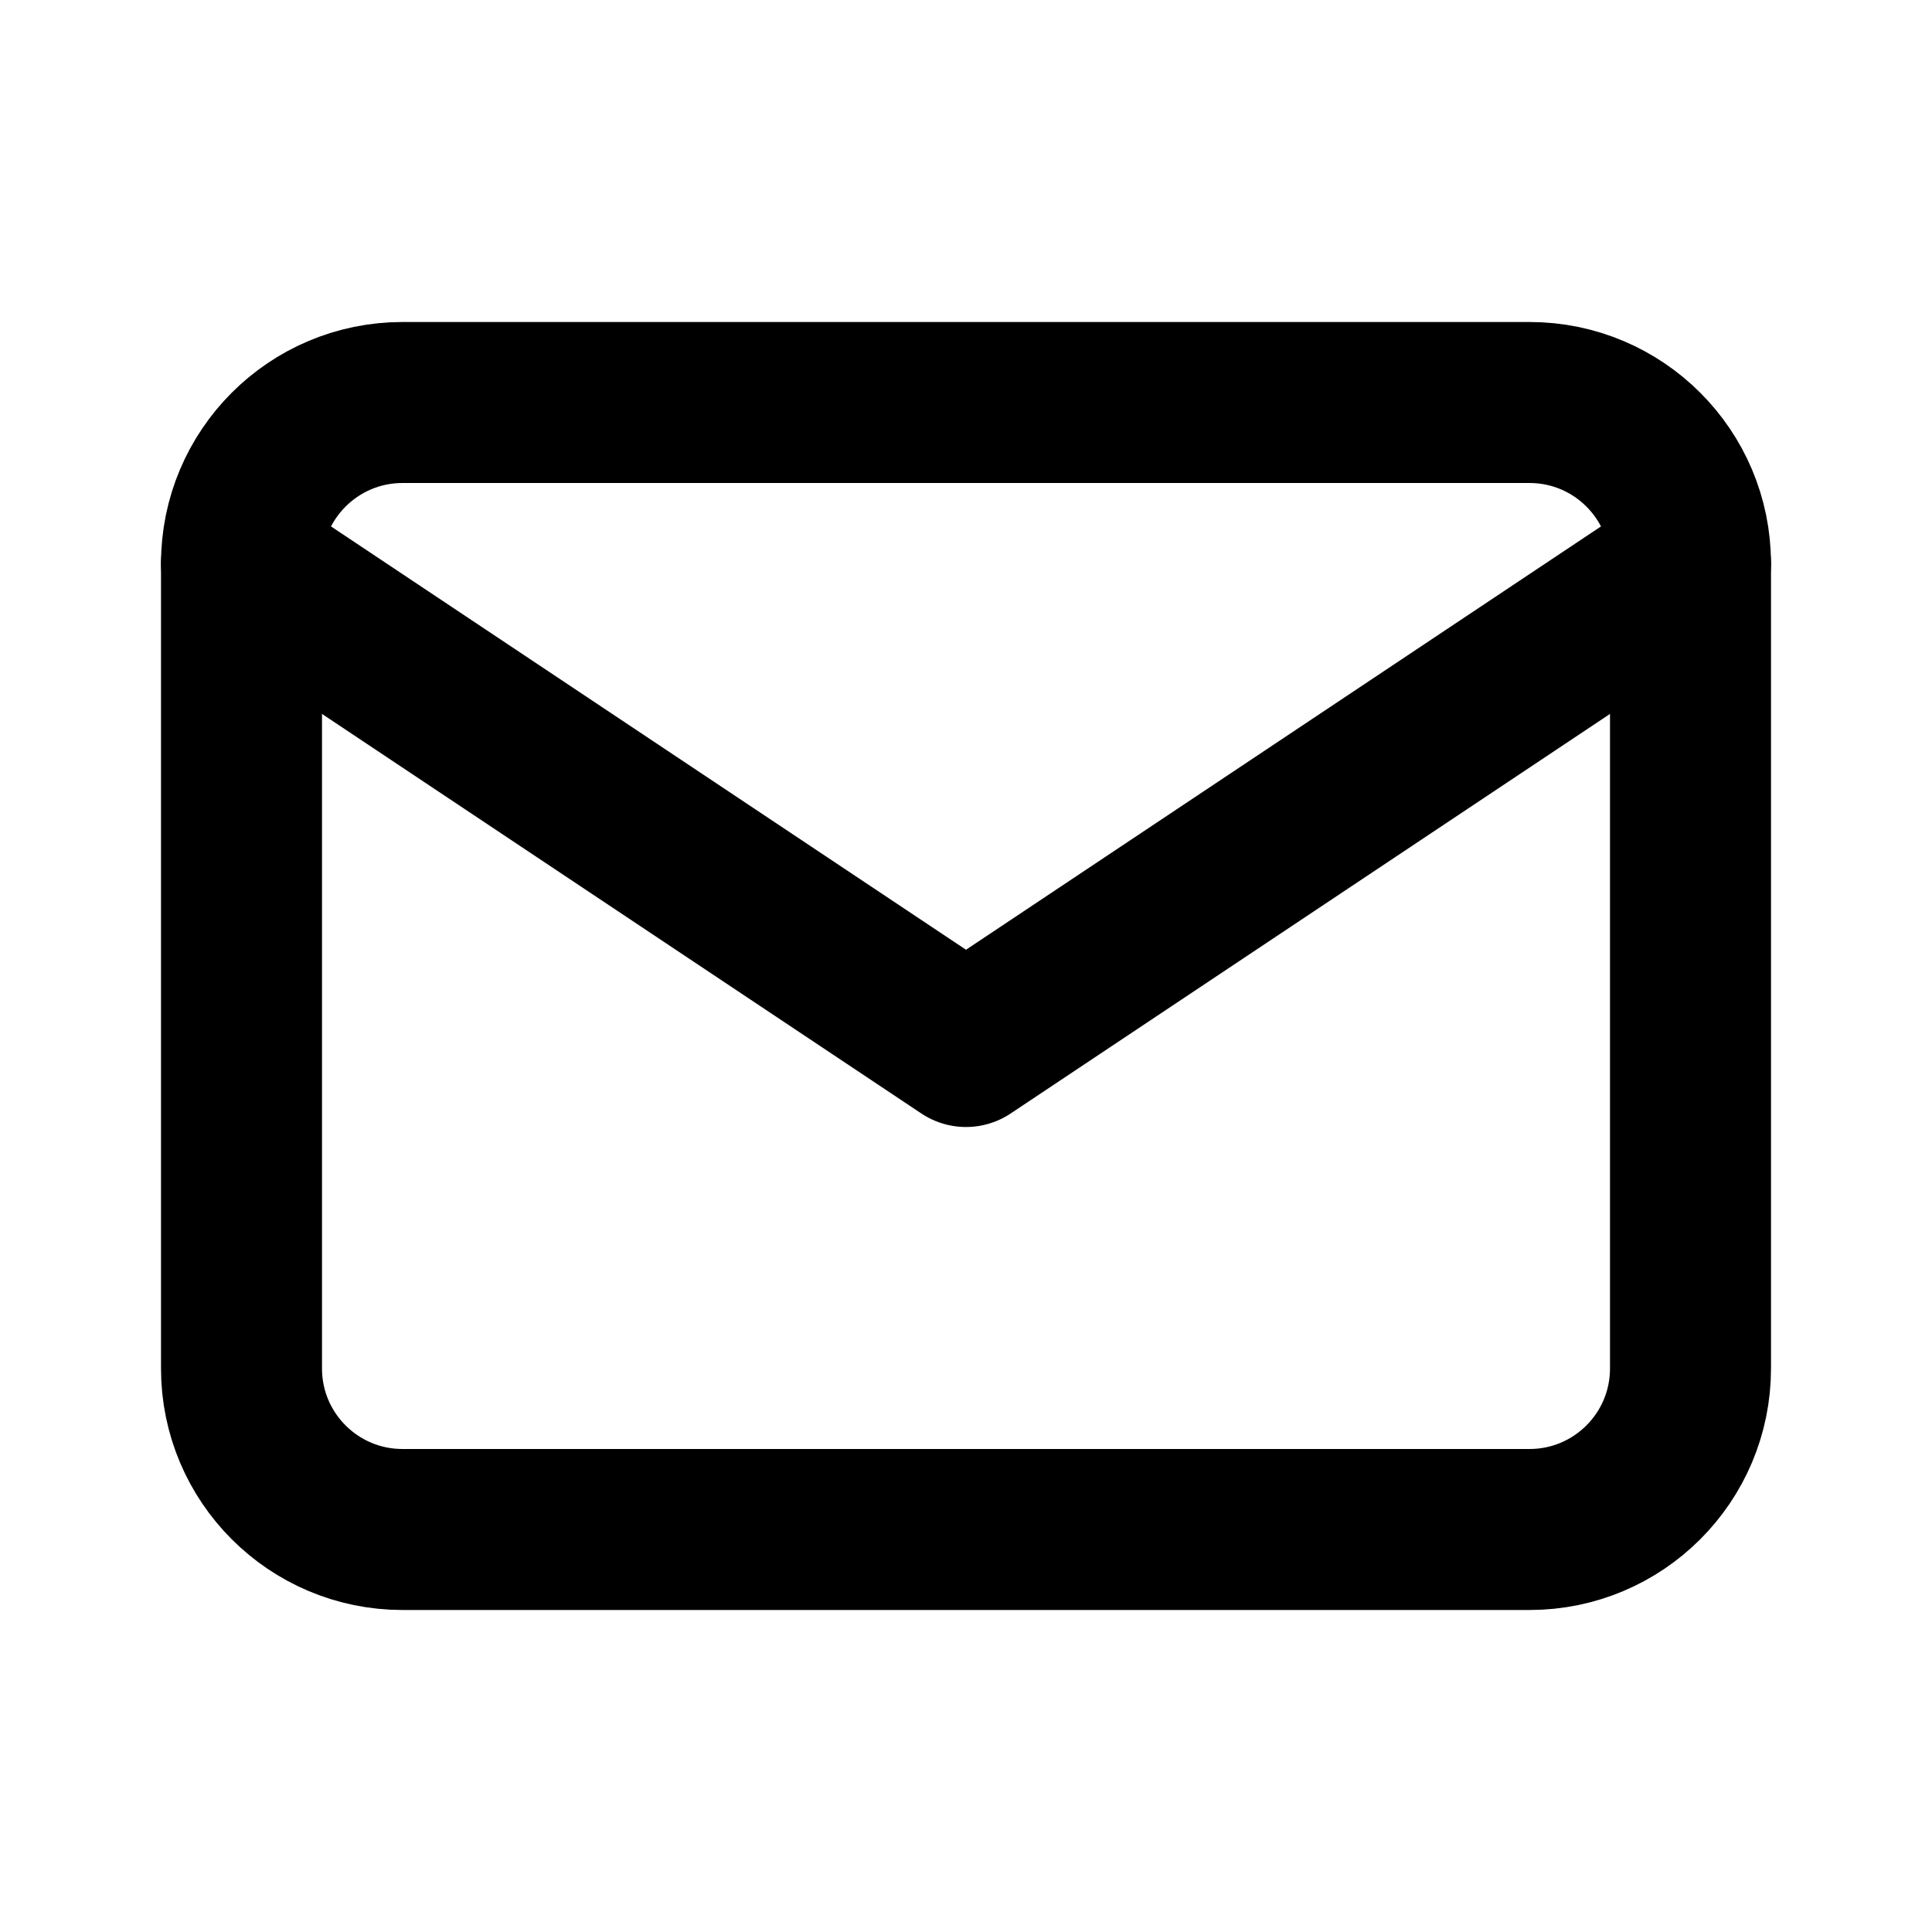
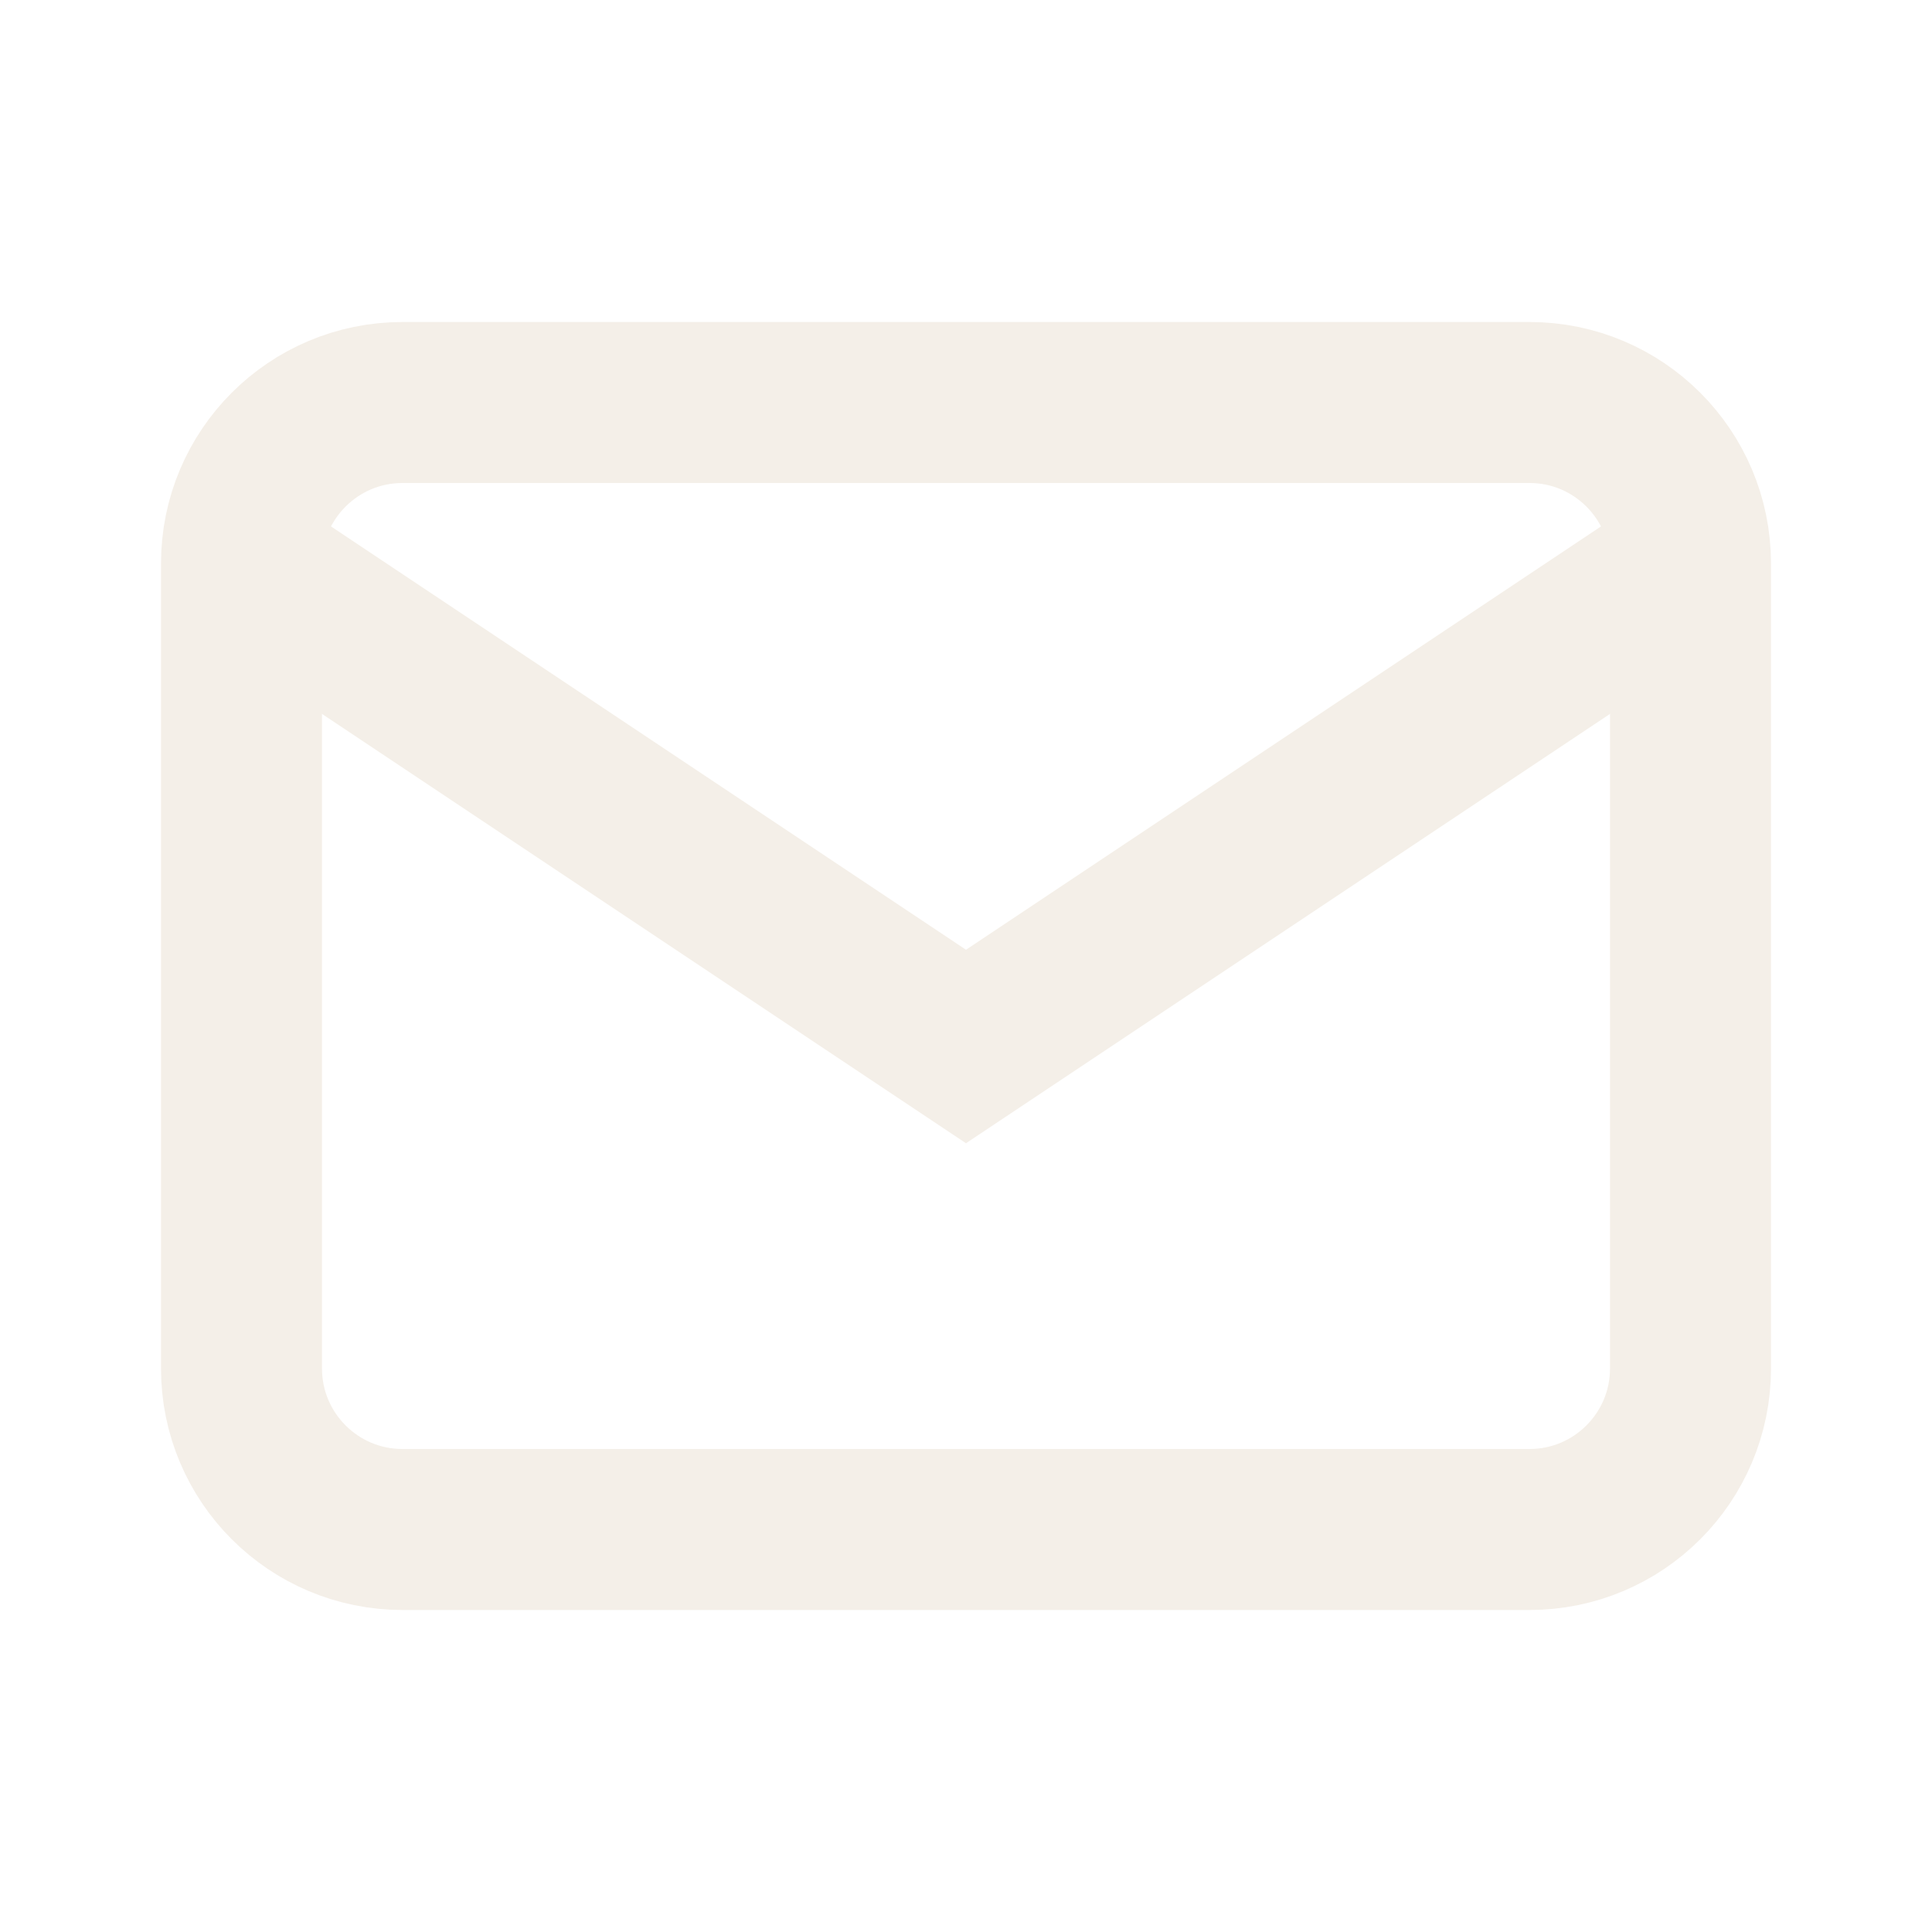
- <svg xmlns="http://www.w3.org/2000/svg" viewBox="0 0 24 24" fill="none" stroke="currentColor" stroke-width="2" stroke-linecap="round" stroke-linejoin="round" aria-hidden="true">
-   <rect x="3" y="5" width="18" height="14" rx="2" />
-   <polyline points="3 7 12 13 21 7" />
+ <svg xmlns="http://www.w3.org/2000/svg" width="24" height="24" viewBox="0 0 24 24">
+   <rect x="3" y="5" width="18" height="14" rx="2" fill="none" stroke="#f4efe8" stroke-width="2" />
+   <polyline points="3 7 12 13 21 7" fill="none" stroke="#f4efe8" stroke-width="2" />
</svg>
